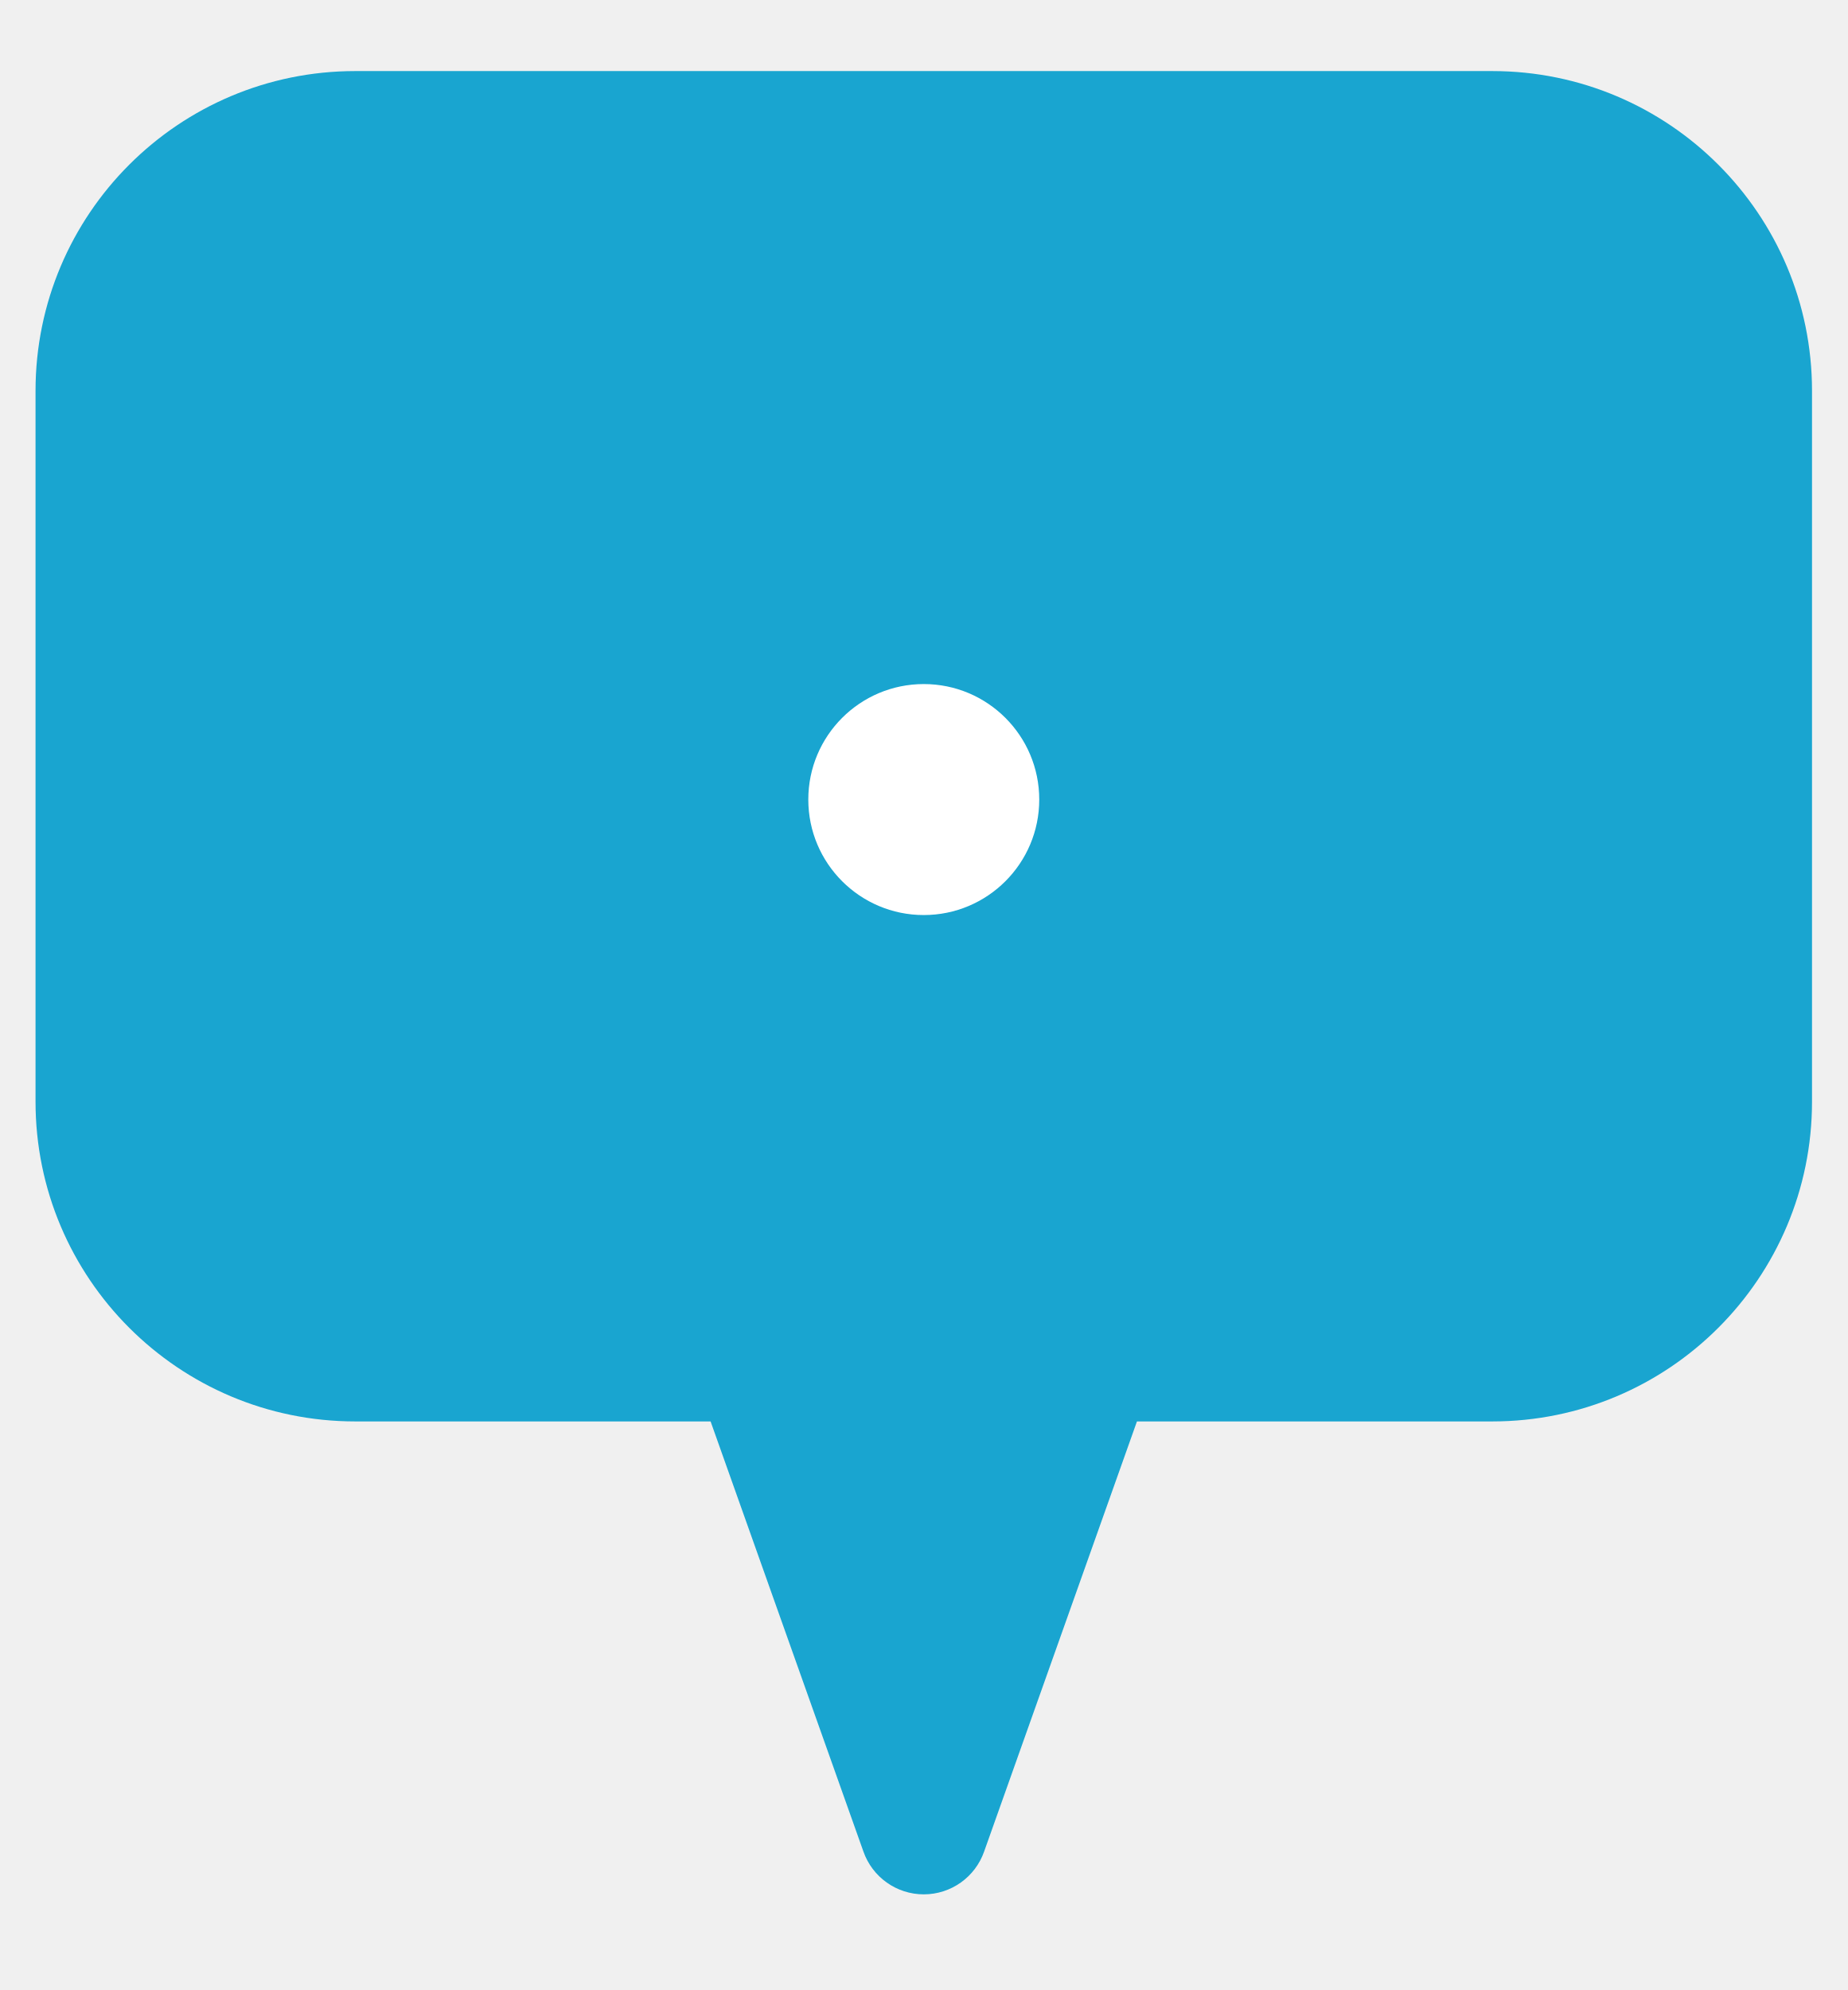
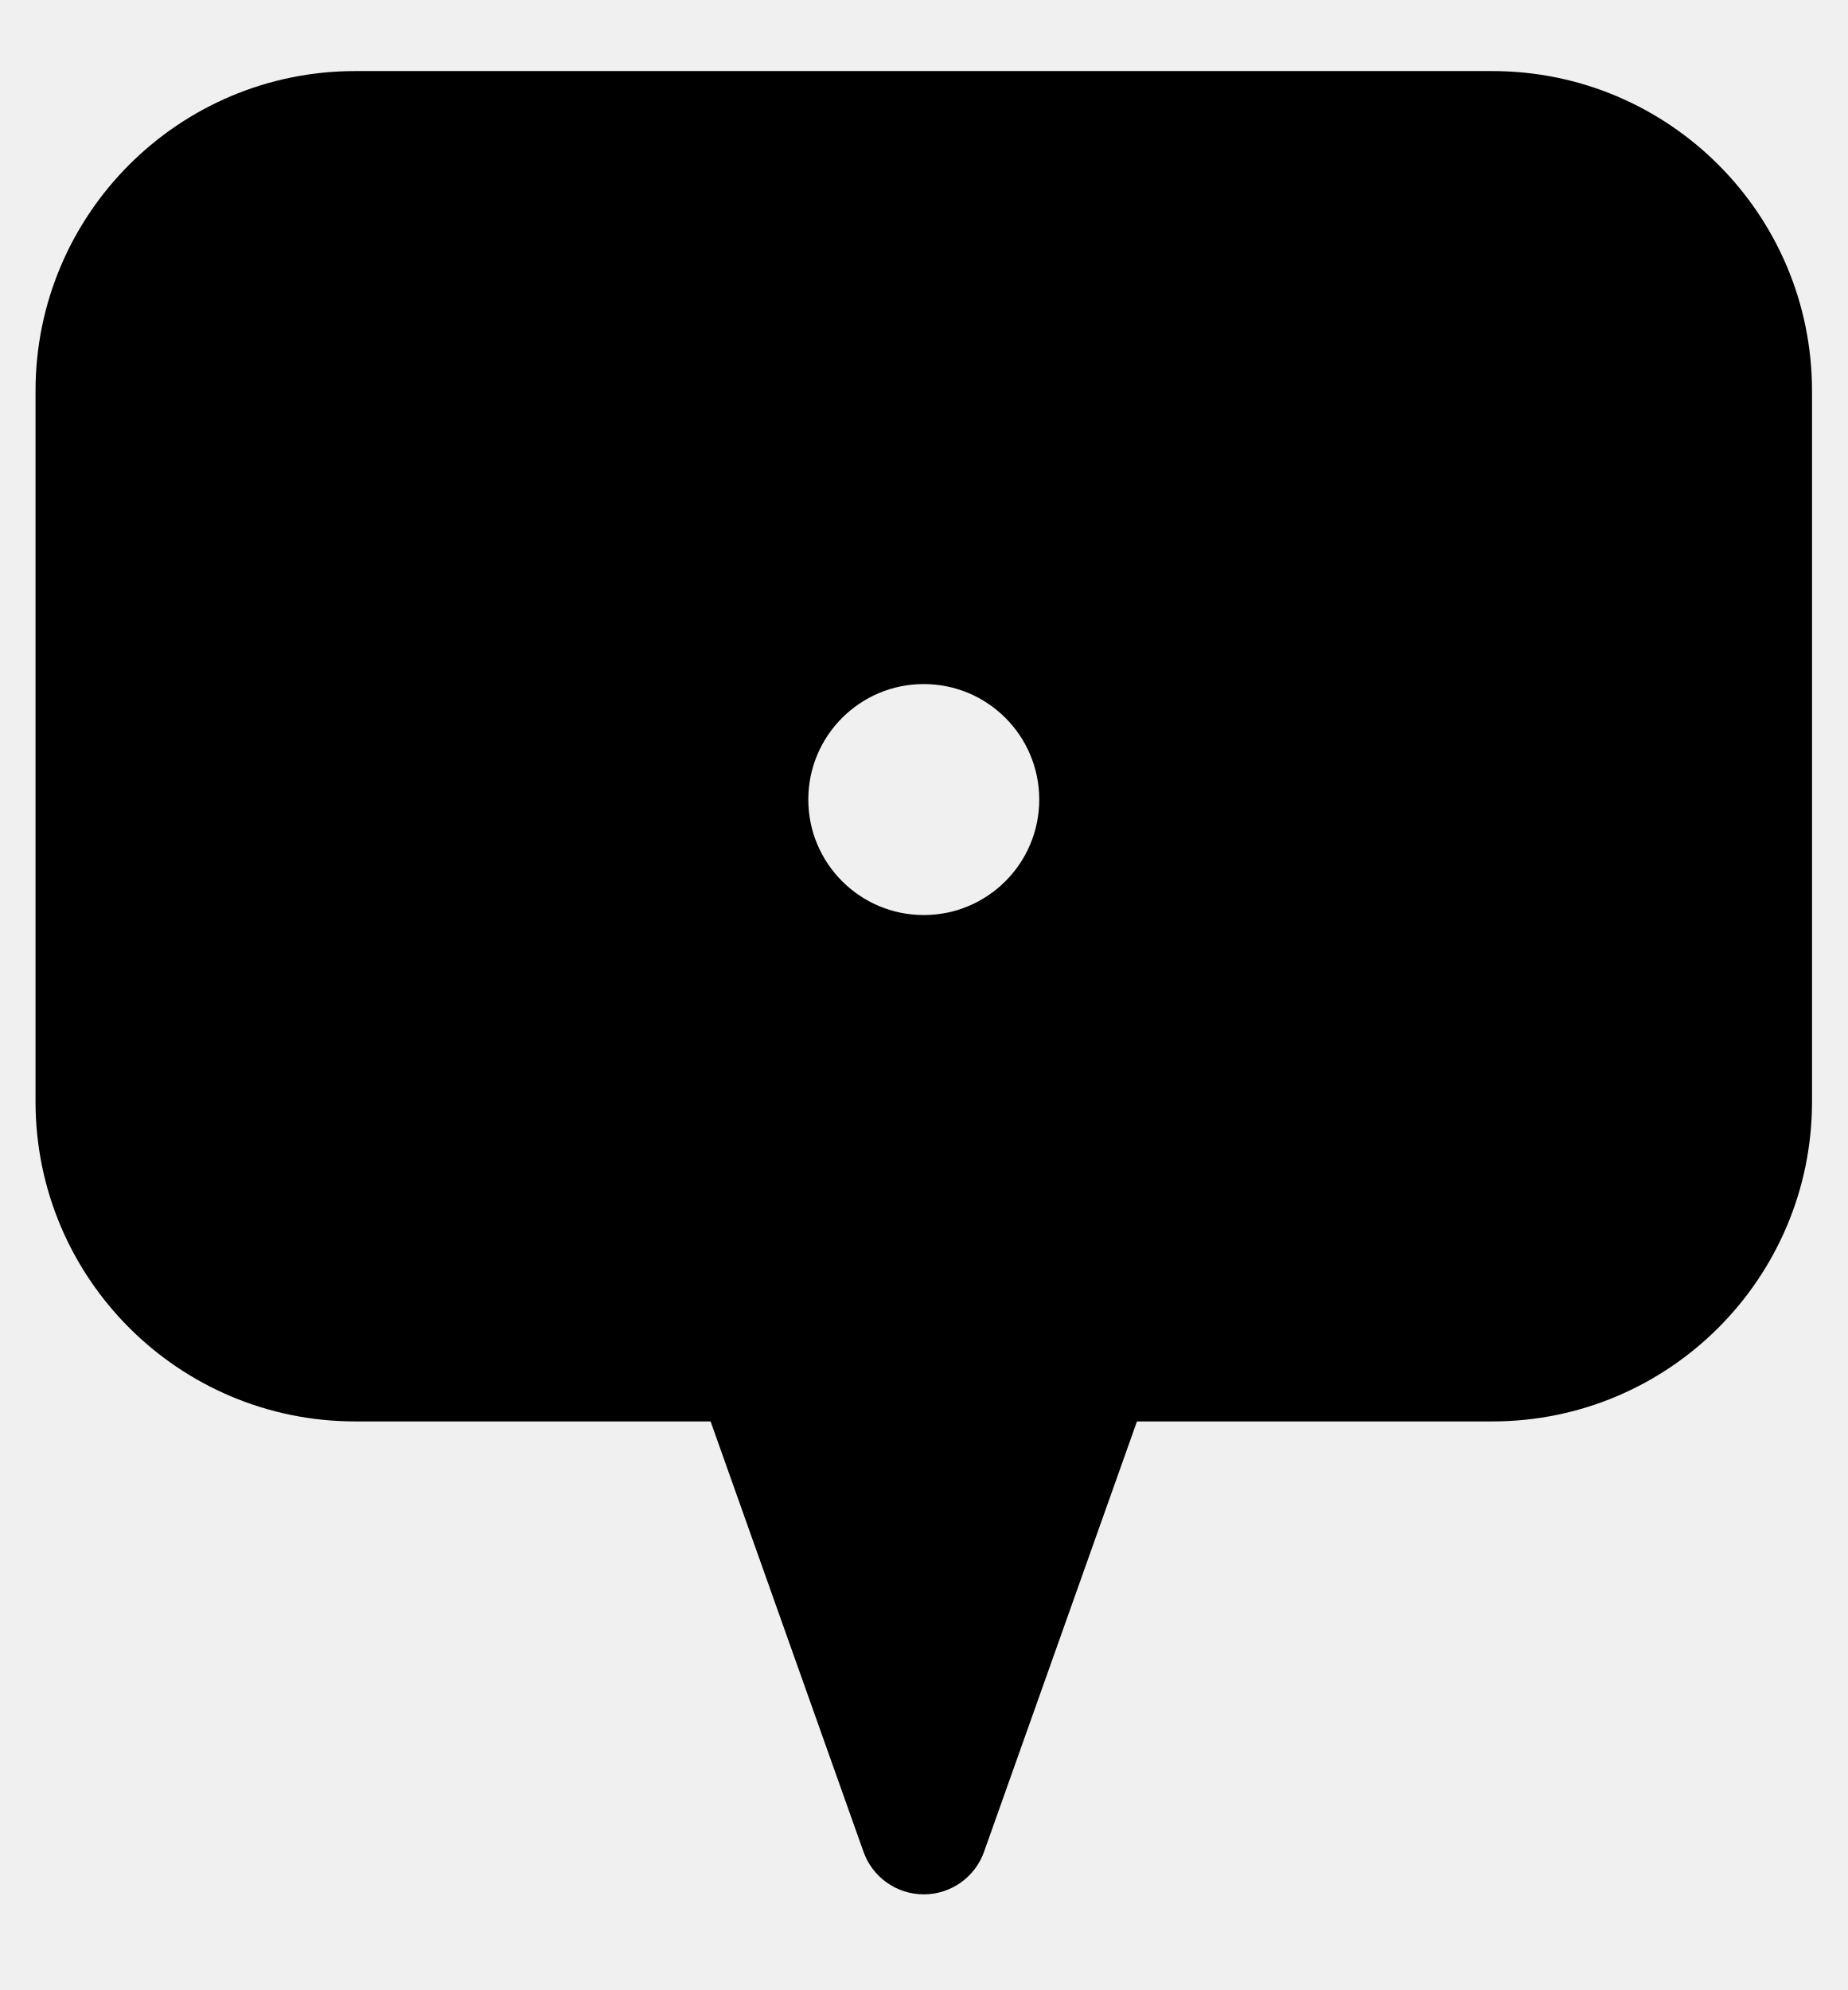
<svg xmlns="http://www.w3.org/2000/svg" width="52" height="56" viewBox="0 0 52 56" role="img" aria-label="Lugar guardado">
-   <path d="M10 2h32a9 9 0 0 1 9 9v20a9 9 0 0 1-9 9H32l-4.3 12.1a1.8 1.8 0 0 1-3.4 0L20 40H10a9 9 0 0 1-9-9V11a9 9 0 0 1 9-9Z" fill="#19a5d0" />
-   <circle cx="26" cy="22.5" r="3.25" fill="#ffffff" />
+   <defs>
+     <mask id="saved-place-pin-mask">
+       <rect width="52" height="56" fill="#ffffff" />
+       <circle cx="26" cy="22.5" r="3.25" fill="#000000" />
+     </mask>
+   </defs>
+   <path d="M10 2h32a9 9 0 0 1 9 9v20a9 9 0 0 1-9 9H32l-4.3 12.1a1.8 1.8 0 0 1-3.4 0L20 40H10a9 9 0 0 1-9-9V11a9 9 0 0 1 9-9Z" fill="#000000" mask="url(#saved-place-pin-mask)" />
</svg>
